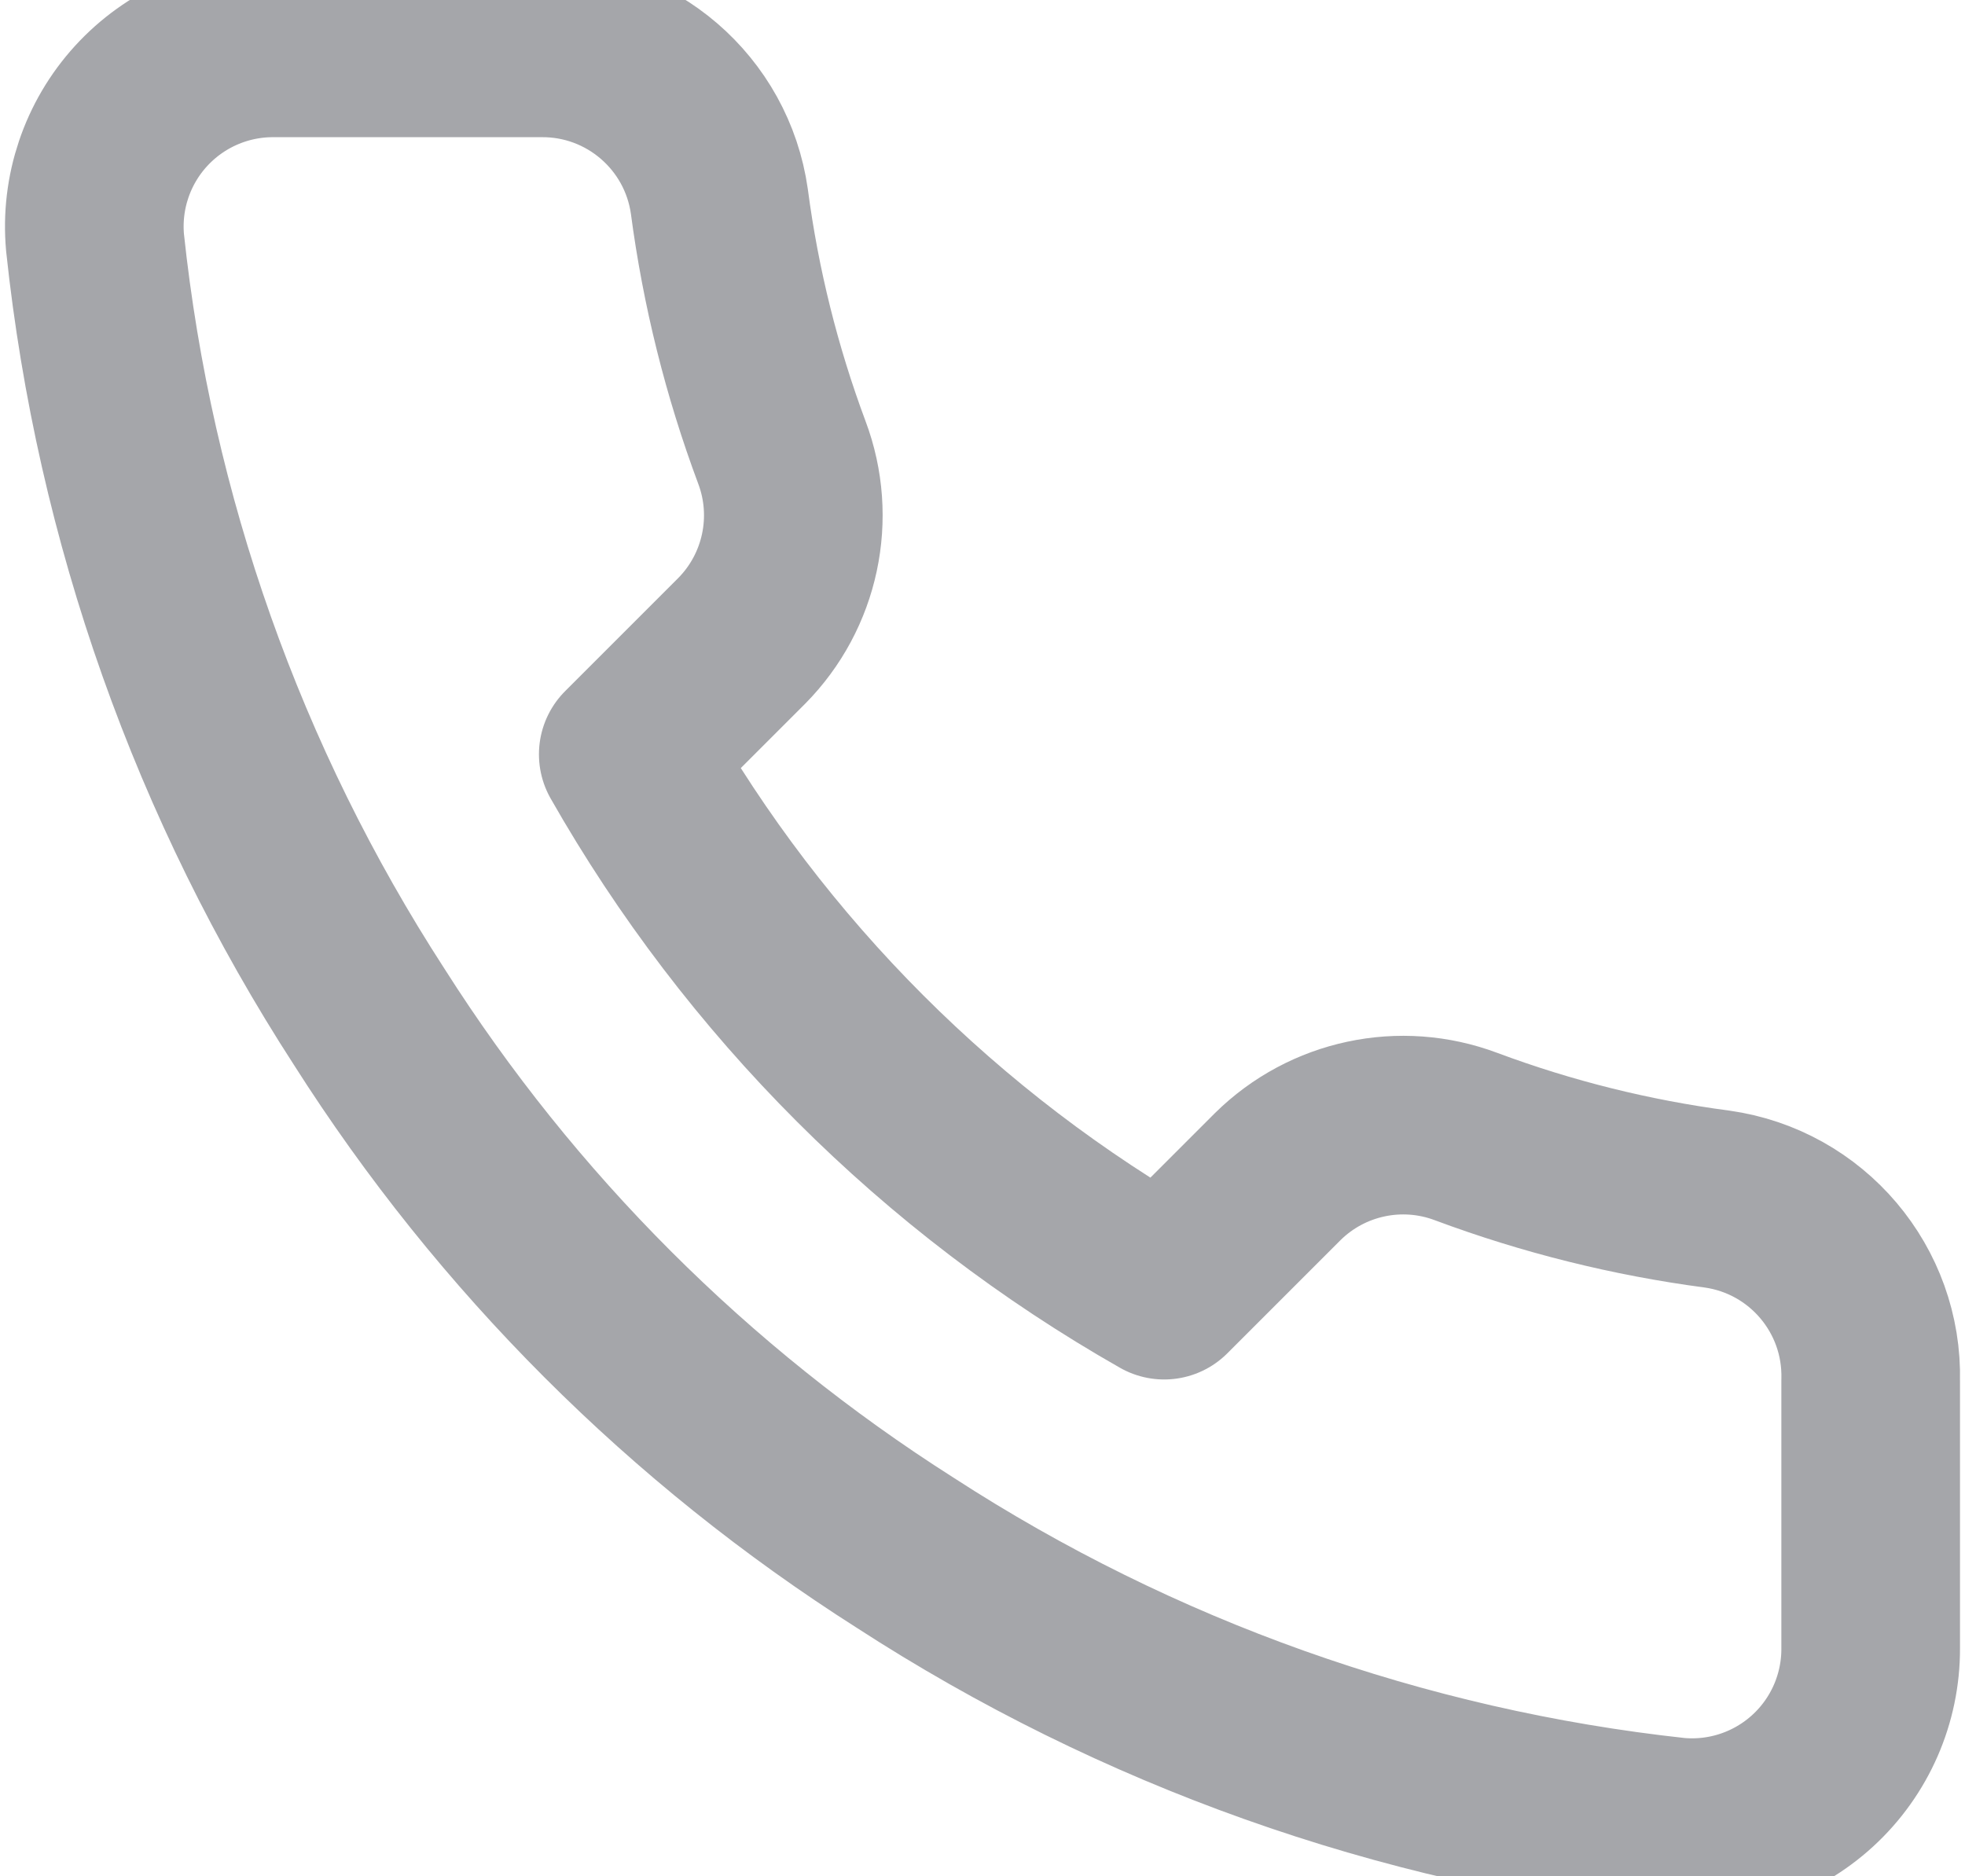
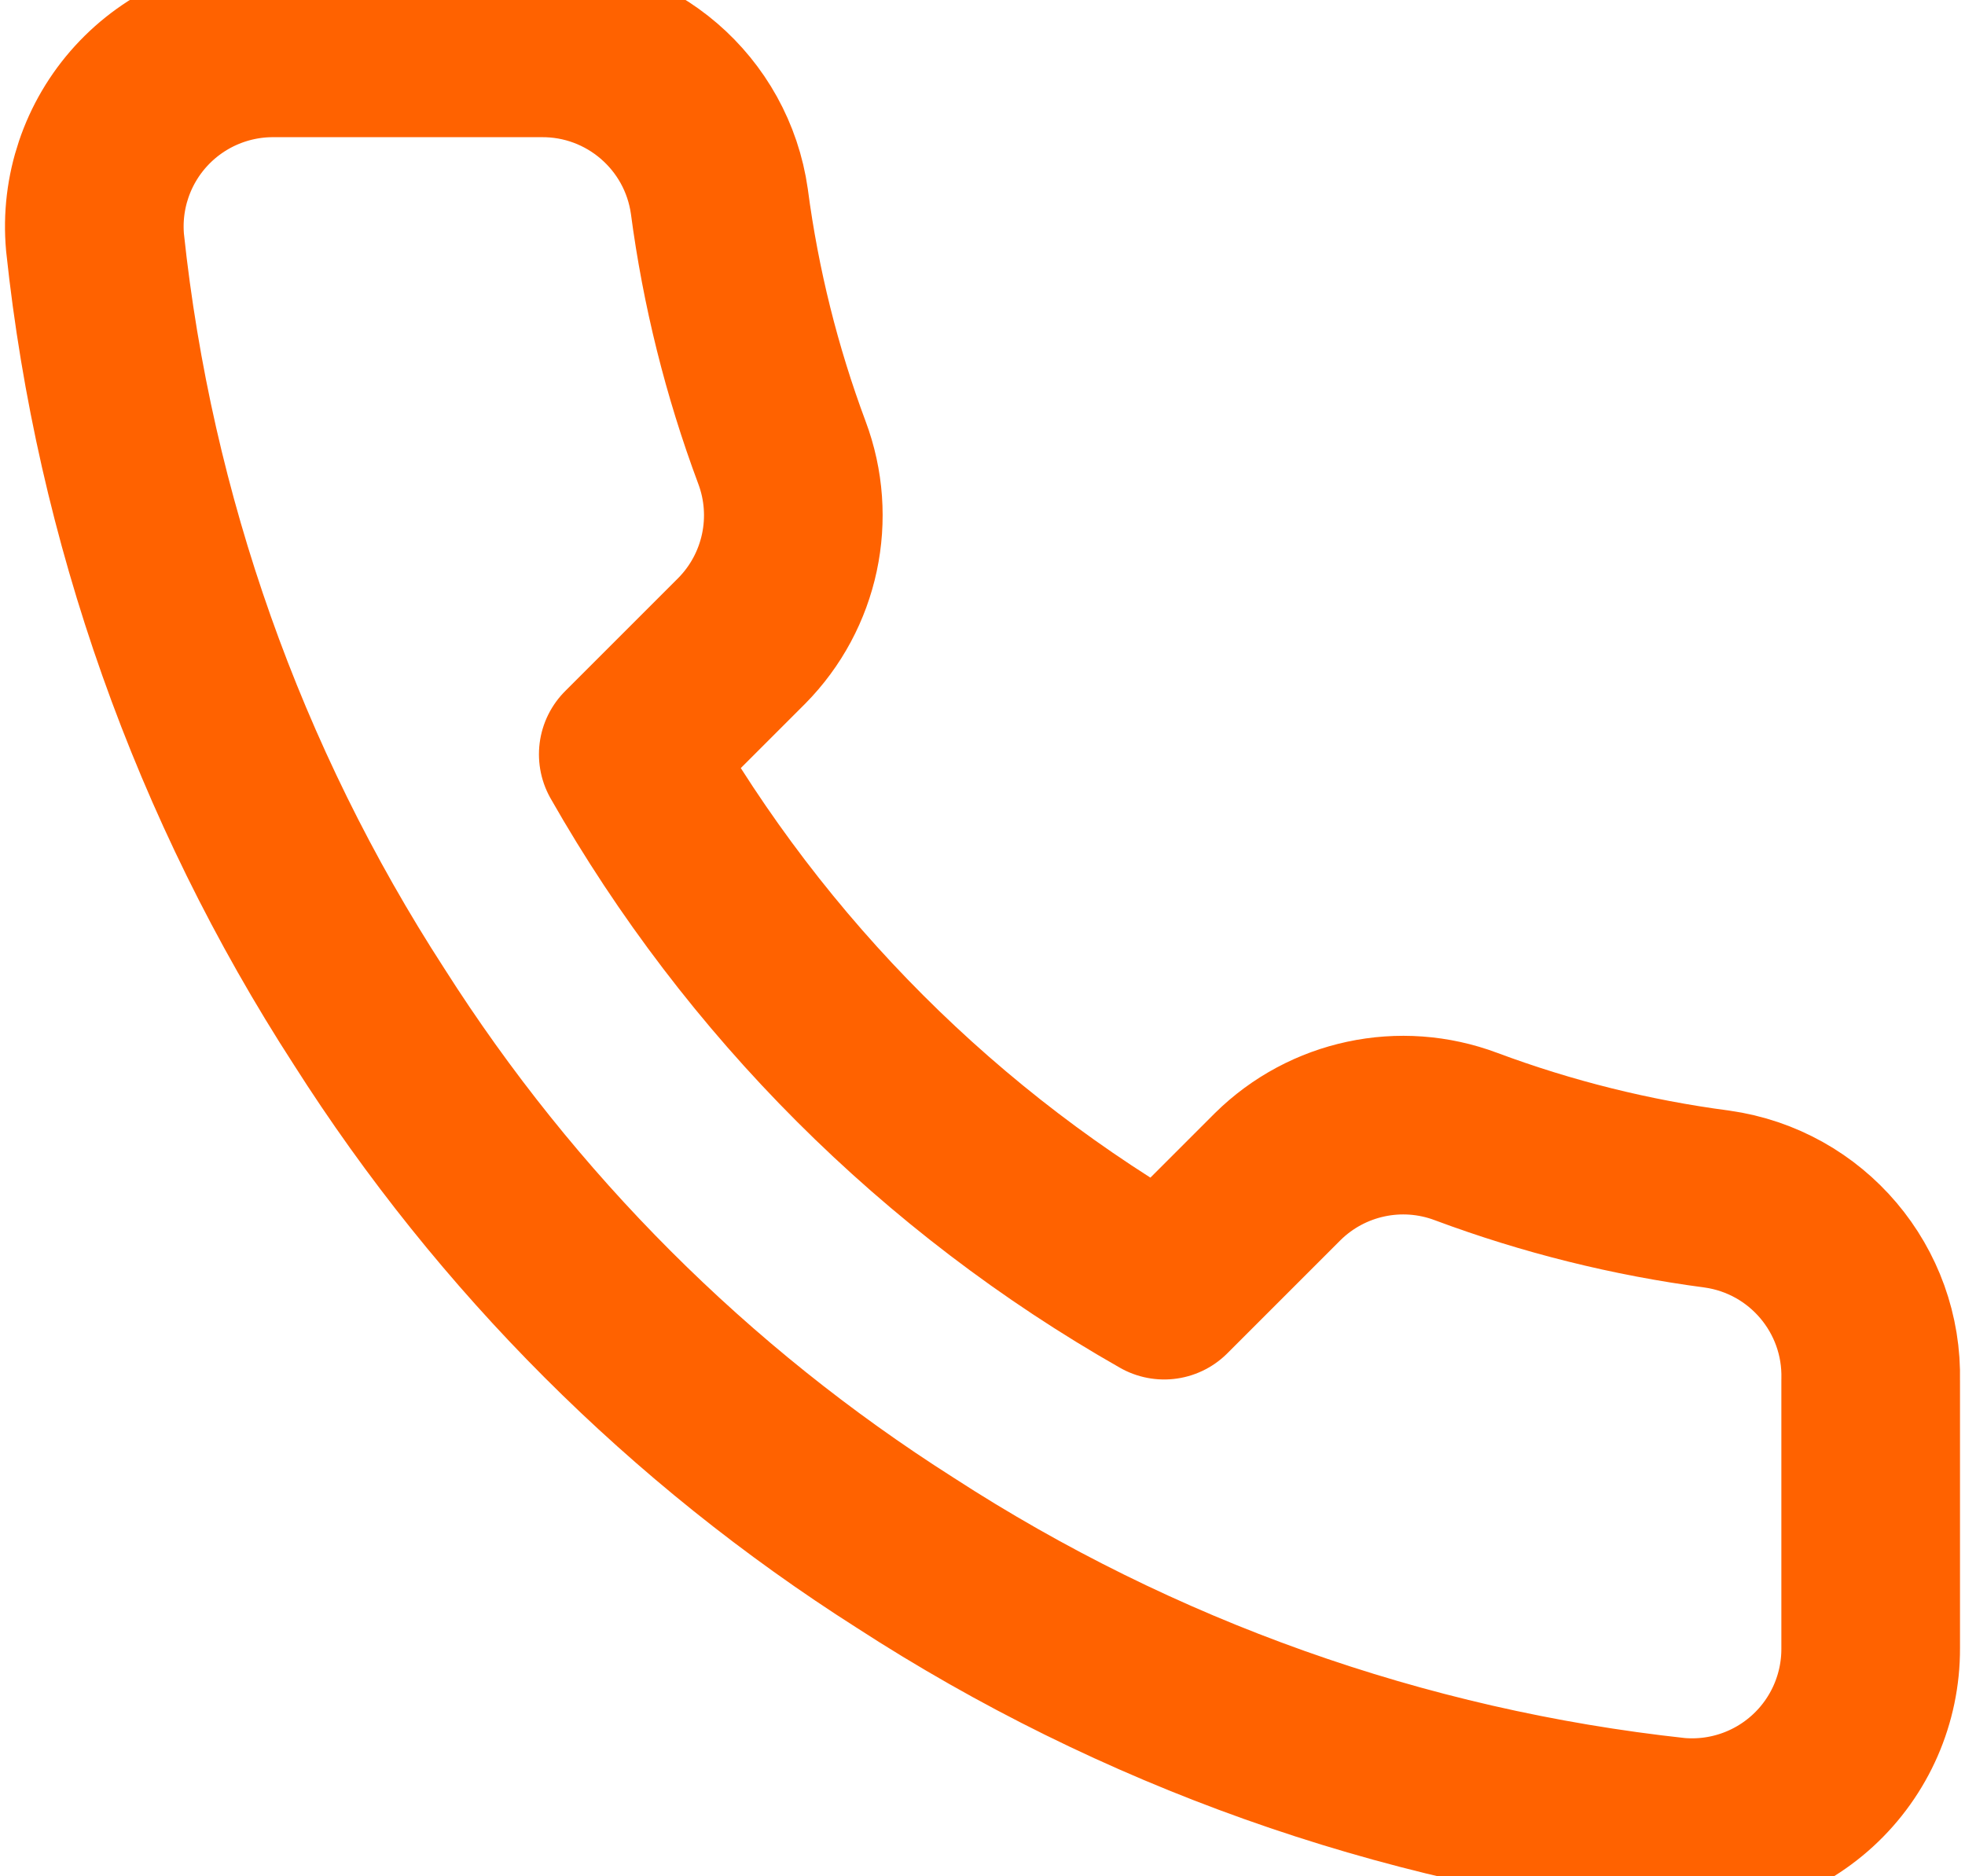
- <svg xmlns="http://www.w3.org/2000/svg" width="22" height="21" stroke-width="2" stroke-linejoin="round" stroke-linecap="round" stroke="currentColor" fill="none" class="feather feather-phone">
+ <svg xmlns="http://www.w3.org/2000/svg" width="22" height="21" class="feather feather-phone" fill="none" stroke="currentColor" stroke-linecap="round" stroke-linejoin="round" stroke-width="2">
  <g>
-     <path stroke="#a5a6aa" fill="none" id="svg_1" d="m20.944,15.456l0,3a2,2 0 0 1 -2.18,2a19.79,19.79 0 0 1 -8.63,-3.07a19.5,19.5 0 0 1 -6,-6a19.79,19.79 0 0 1 -3.07,-8.67a2,2 0 0 1 1.99,-2.18l3,0a2,2 0 0 1 2,1.72a12.84,12.84 0 0 0 0.7,2.81a2,2 0 0 1 -0.45,2.11l-1.27,1.27a16,16 0 0 0 6,6l1.27,-1.27a2,2 0 0 1 2.11,-0.45a12.84,12.84 0 0 0 2.81,0.7a2,2 0 0 1 1.72,2.03z" />
+     <path d="m20.944,15.456l0,3a2,2 0 0 1 -2.18,2a19.79,19.79 0 0 1 -8.63,-3.07a19.5,19.5 0 0 1 -6,-6a19.79,19.79 0 0 1 -3.07,-8.67a2,2 0 0 1 1.99,-2.18l3,0a2,2 0 0 1 2,1.72a12.84,12.84 0 0 0 0.7,2.81a2,2 0 0 1 -0.45,2.11l-1.27,1.27a16,16 0 0 0 6,6l1.27,-1.27a2,2 0 0 1 2.11,-0.45a12.84,12.84 0 0 0 2.81,0.7a2,2 0 0 1 1.72,2.03z" id="svg_1" fill="none" stroke="#ff6200" />
  </g>
</svg>
